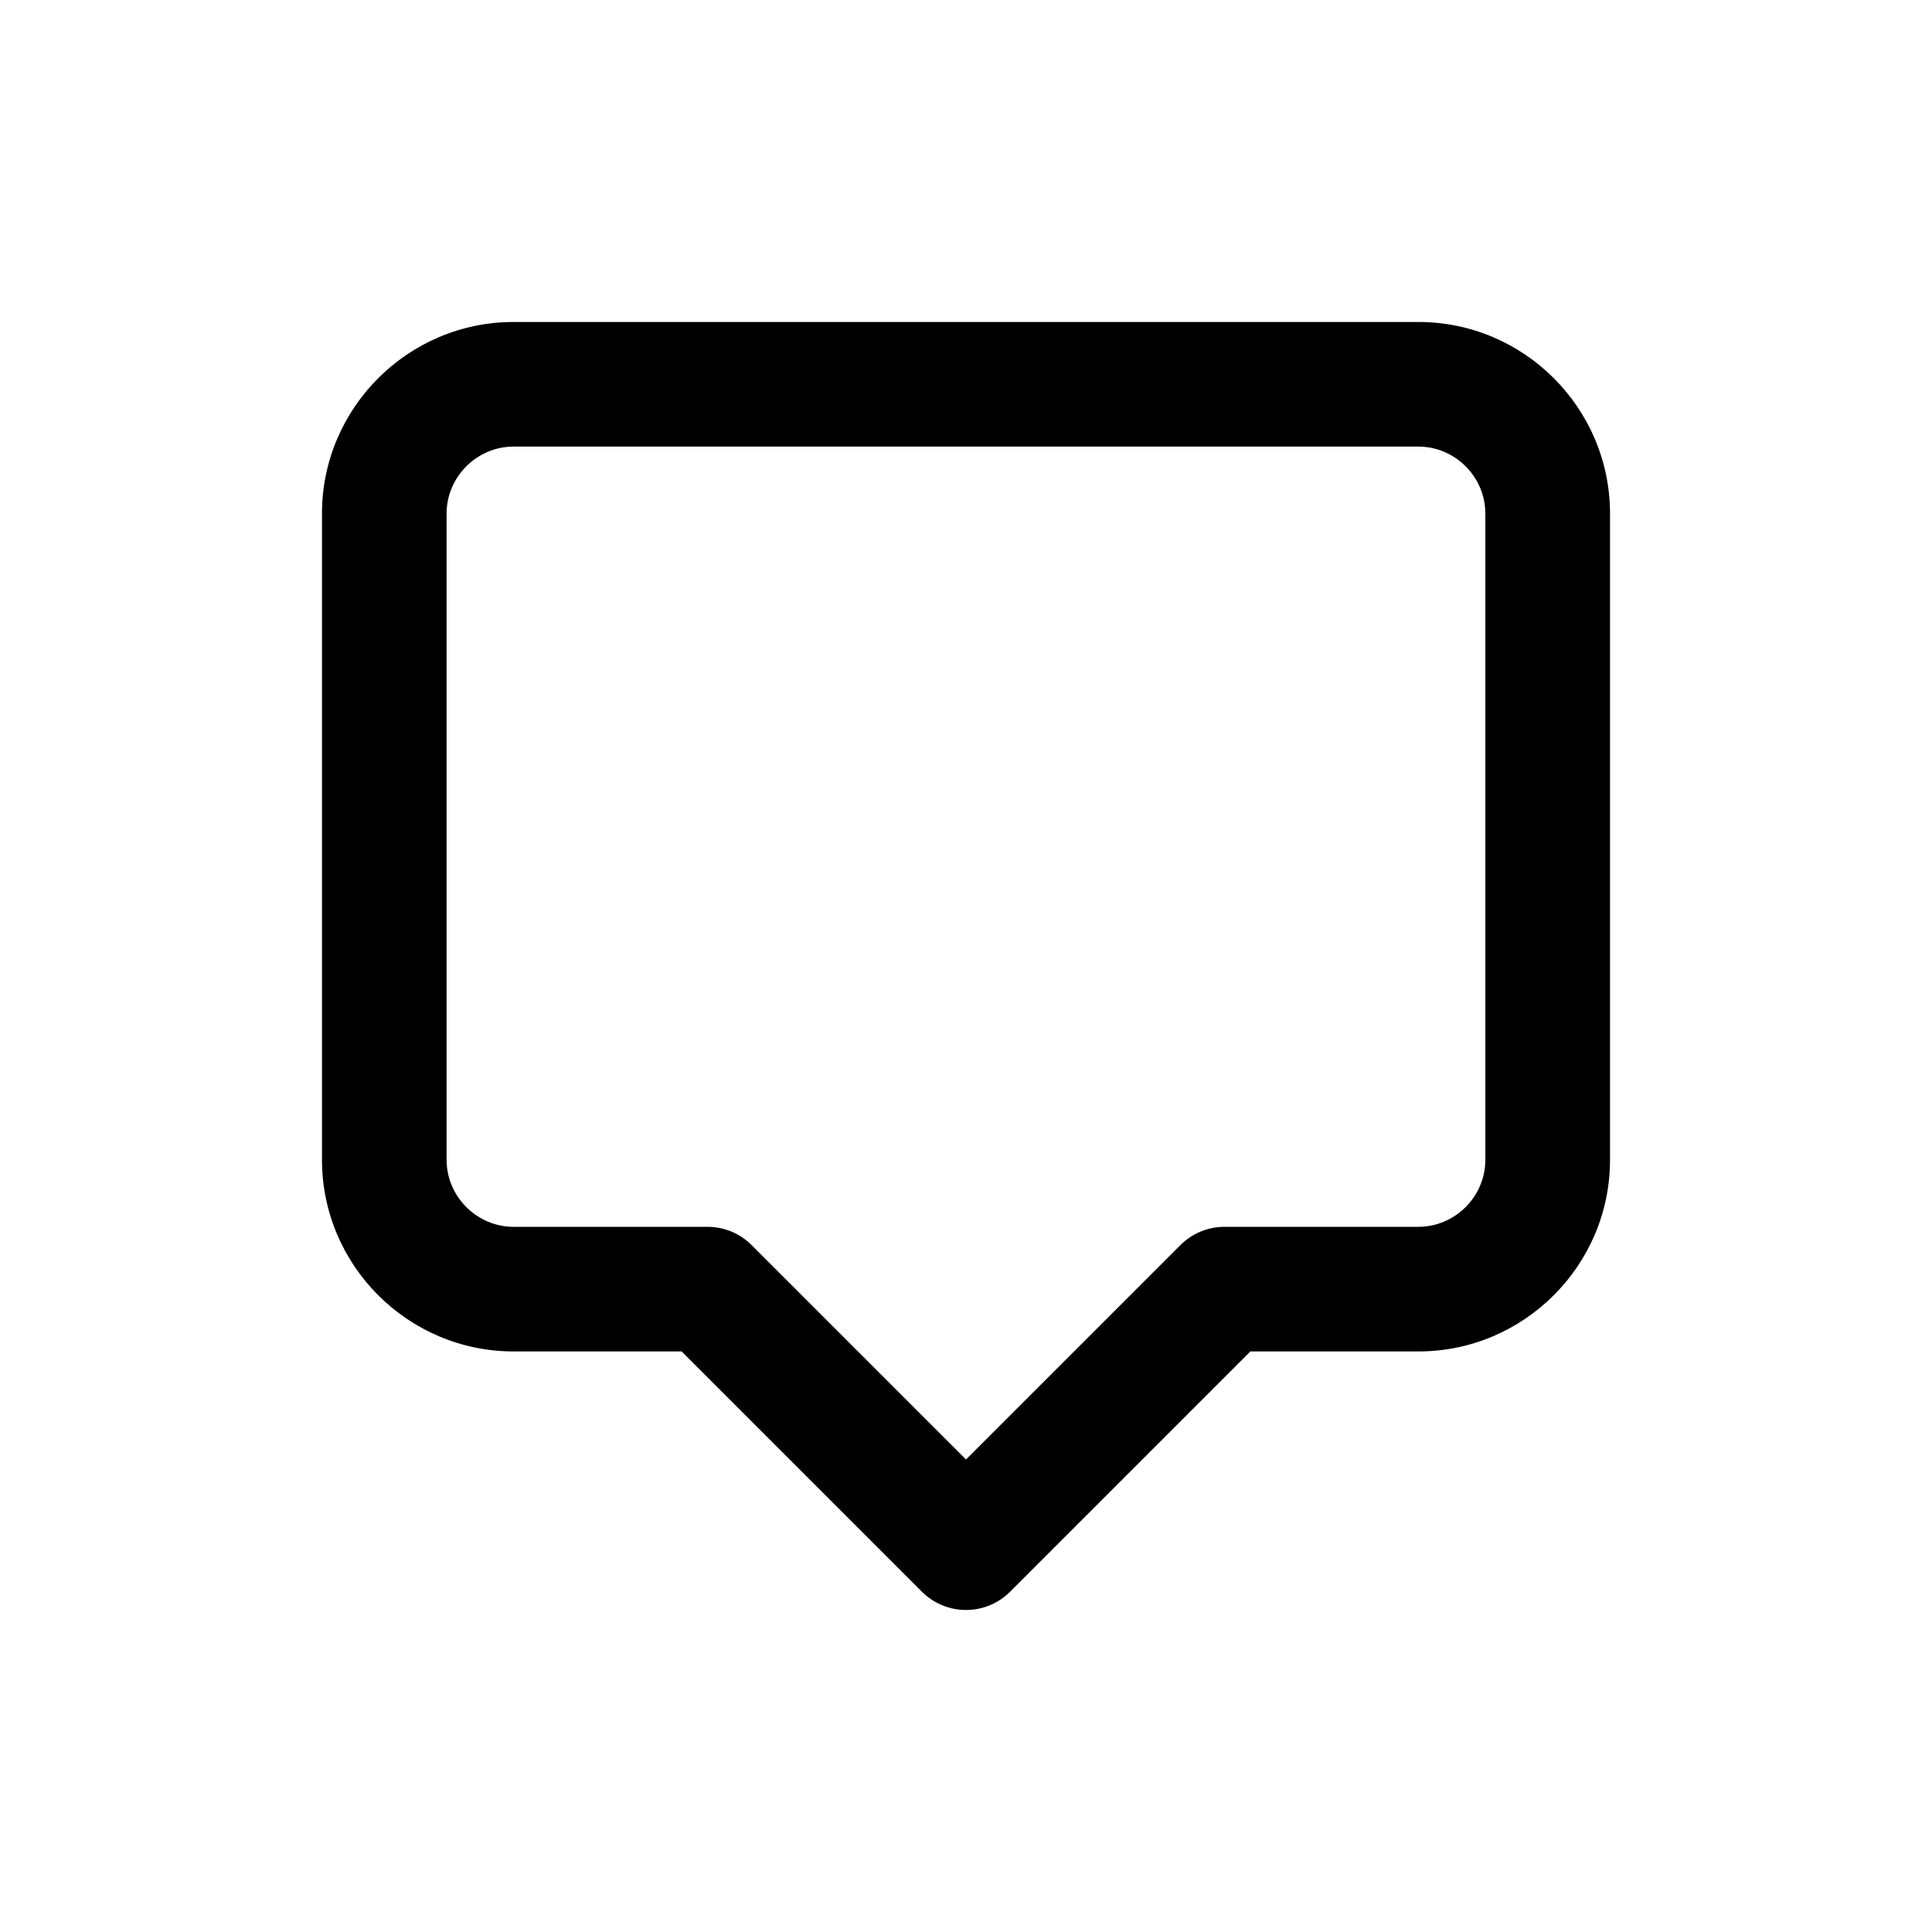
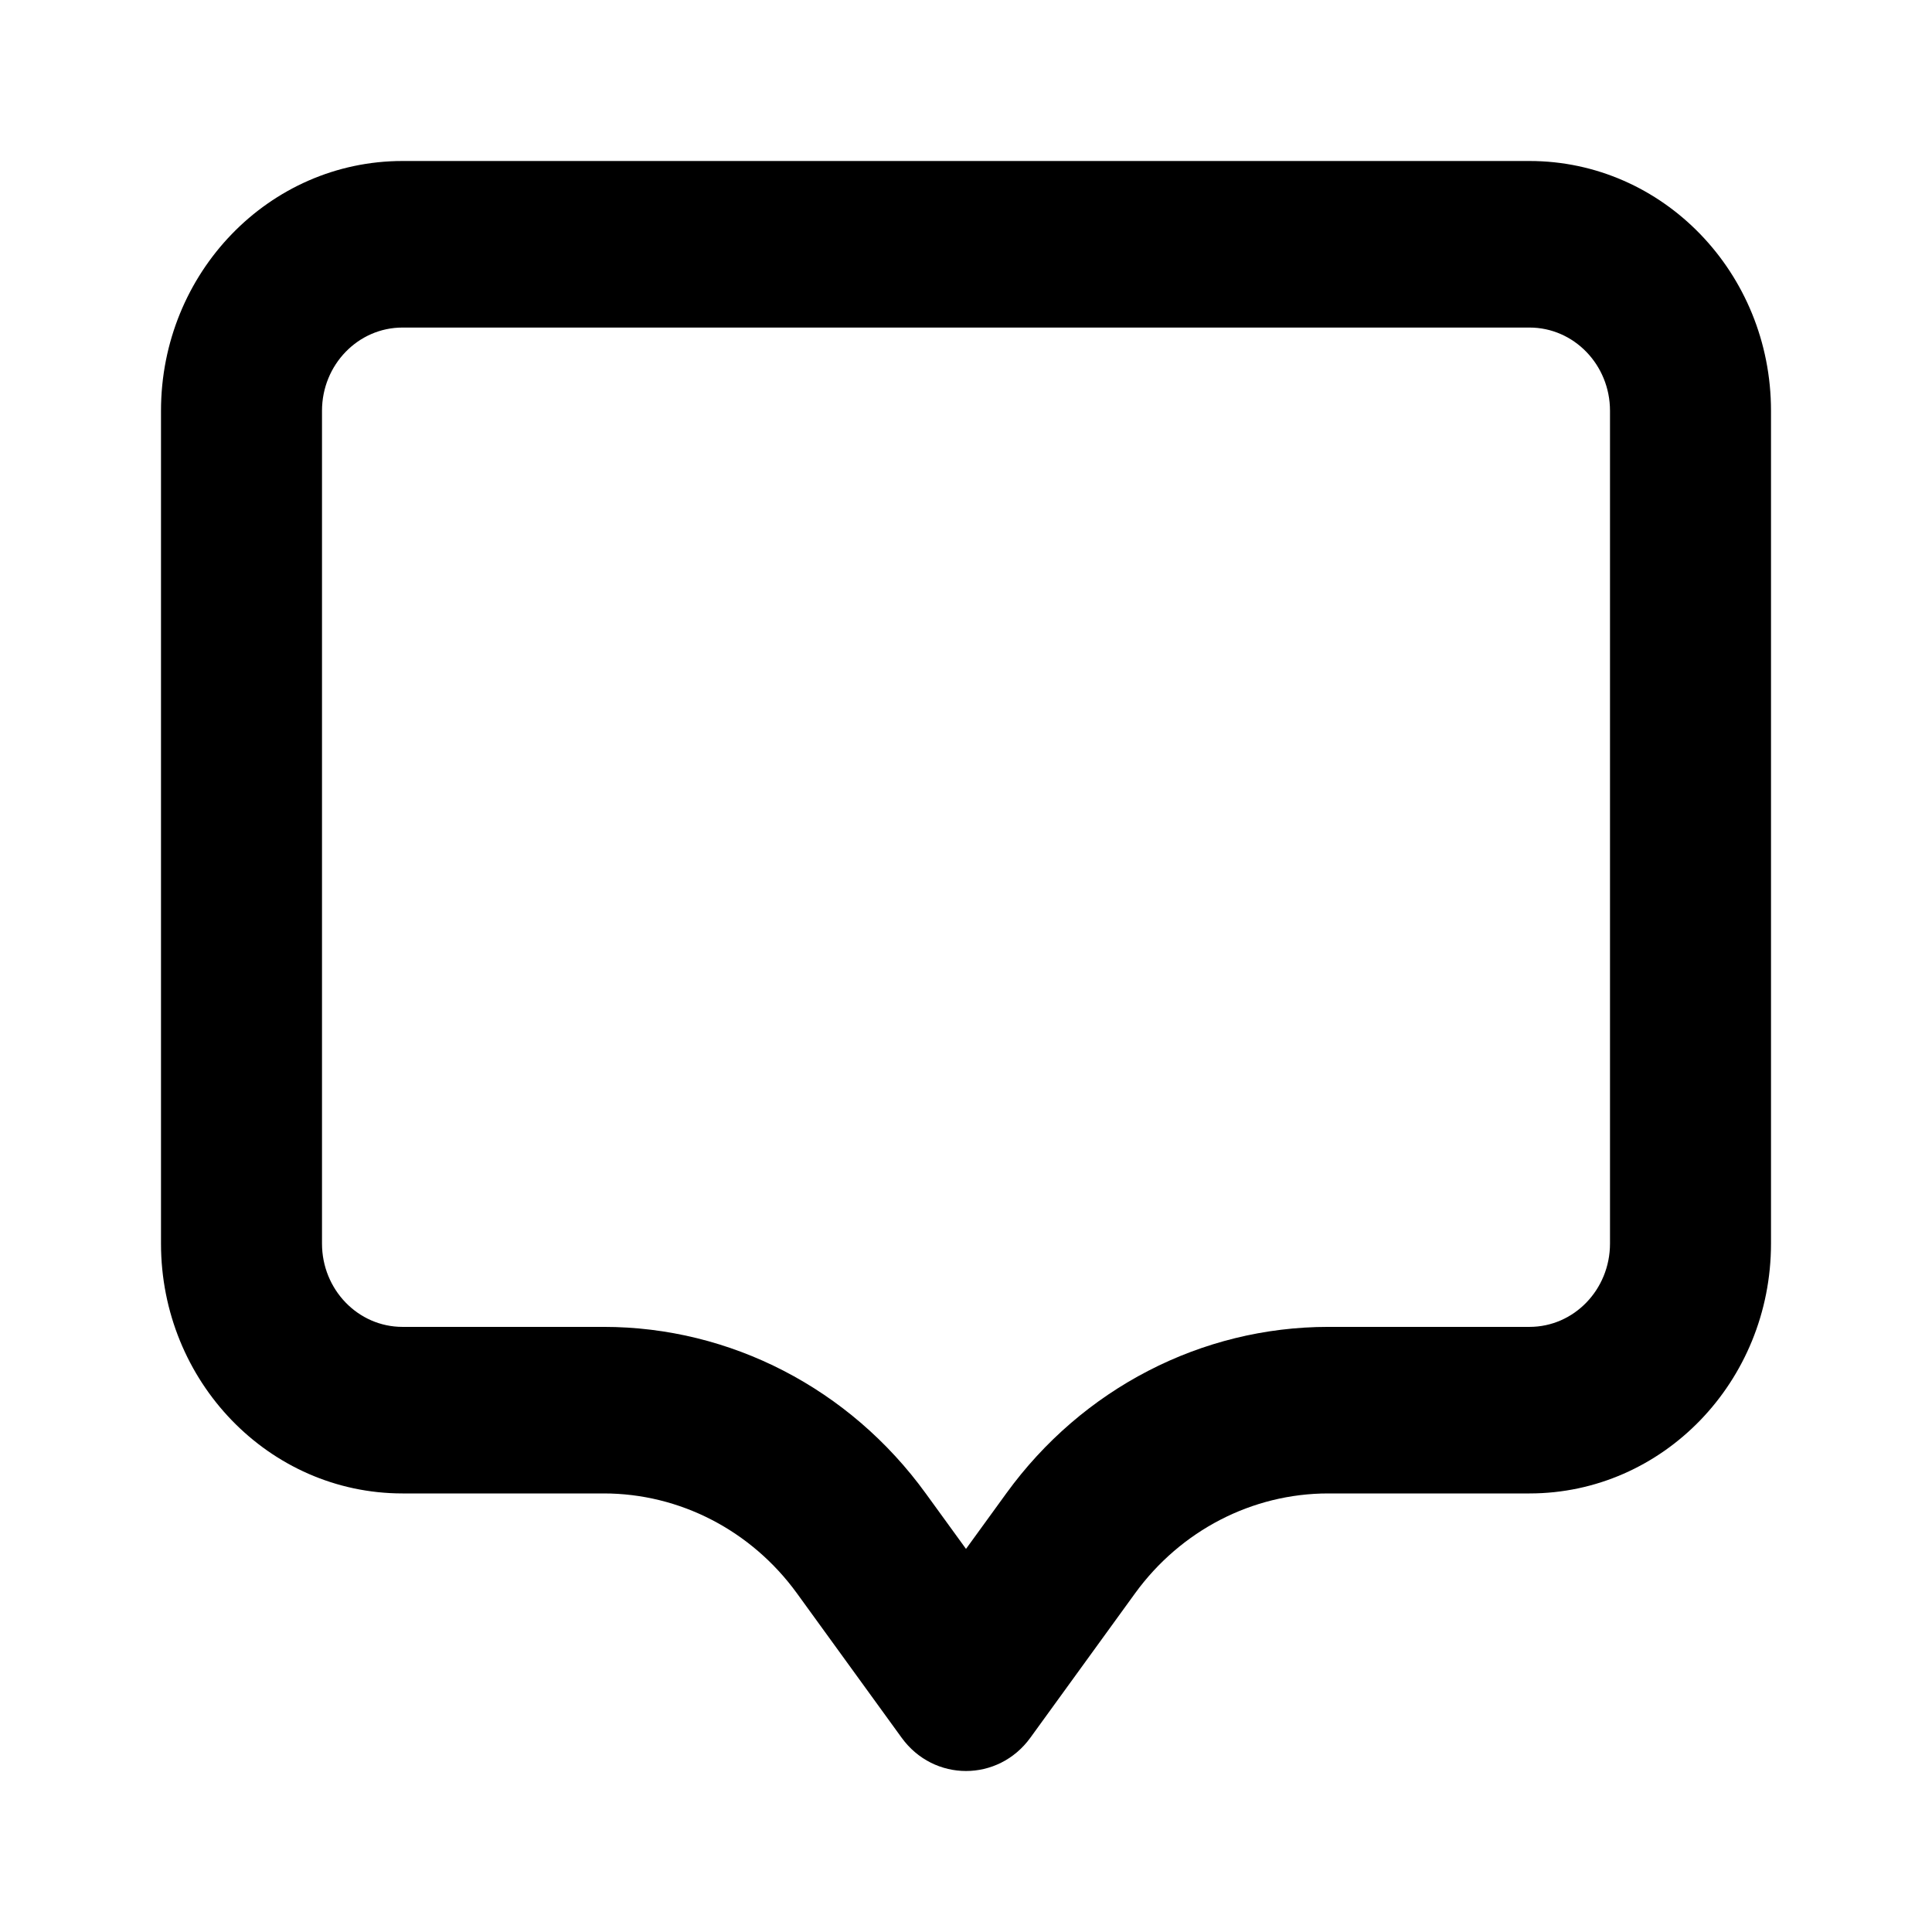
- <svg xmlns="http://www.w3.org/2000/svg" viewBox="0 0 32 32">
-   <path d="M8.507 5.333h14.987c1.748 0 3.173 1.426 3.173 3.173v10.705c0 1.748-1.426 3.173-3.173 3.173h-2.784l-3.98 3.98c-0.403 0.403-1.057 0.403-1.46 0l-3.98-3.98h-2.784c-1.748 0-3.173-1.426-3.173-3.173v-10.705c0-1.748 1.426-3.173 3.173-3.173zM11.718 20.32c0.14 0 0.273 0.028 0.395 0.078s0.236 0.125 0.335 0.224l3.552 3.552 3.552-3.552c0.194-0.194 0.456-0.302 0.73-0.302h3.211c0.607 0 1.109-0.501 1.109-1.109v-10.705c0-0.607-0.501-1.109-1.109-1.109h-14.987c-0.607 0-1.109 0.501-1.109 1.109v10.705c0 0.607 0.501 1.109 1.109 1.109h3.211z" />
+ <svg xmlns="http://www.w3.org/2000/svg" viewBox="0 0 24 24">
+   <path fill-rule="evenodd" clip-rule="evenodd" d="M2 5.103C2 3.389 3.343 2 5 2H19C20.657 2 22 3.389 22 5.103V15.448C22 17.162 20.657 18.552 19 18.552H16.5C15.556 18.552 14.667 19.012 14.1 19.793L12.8 21.586C12.4 22.138 11.6 22.138 11.2 21.586L9.9 19.793C9.333 19.012 8.444 18.552 7.5 18.552H5C3.343 18.552 2 17.162 2 15.448V5.103ZM5 4.069H19C19.552 4.069 20 4.532 20 5.103V15.448C20 16.02 19.552 16.483 19 16.483H16.5C14.926 16.483 13.444 17.249 12.5 18.552L12 19.241L11.5 18.552C10.556 17.249 9.074 16.483 7.5 16.483H5C4.448 16.483 4 16.02 4 15.448V5.103C4 4.532 4.448 4.069 5 4.069Z" />
</svg>
